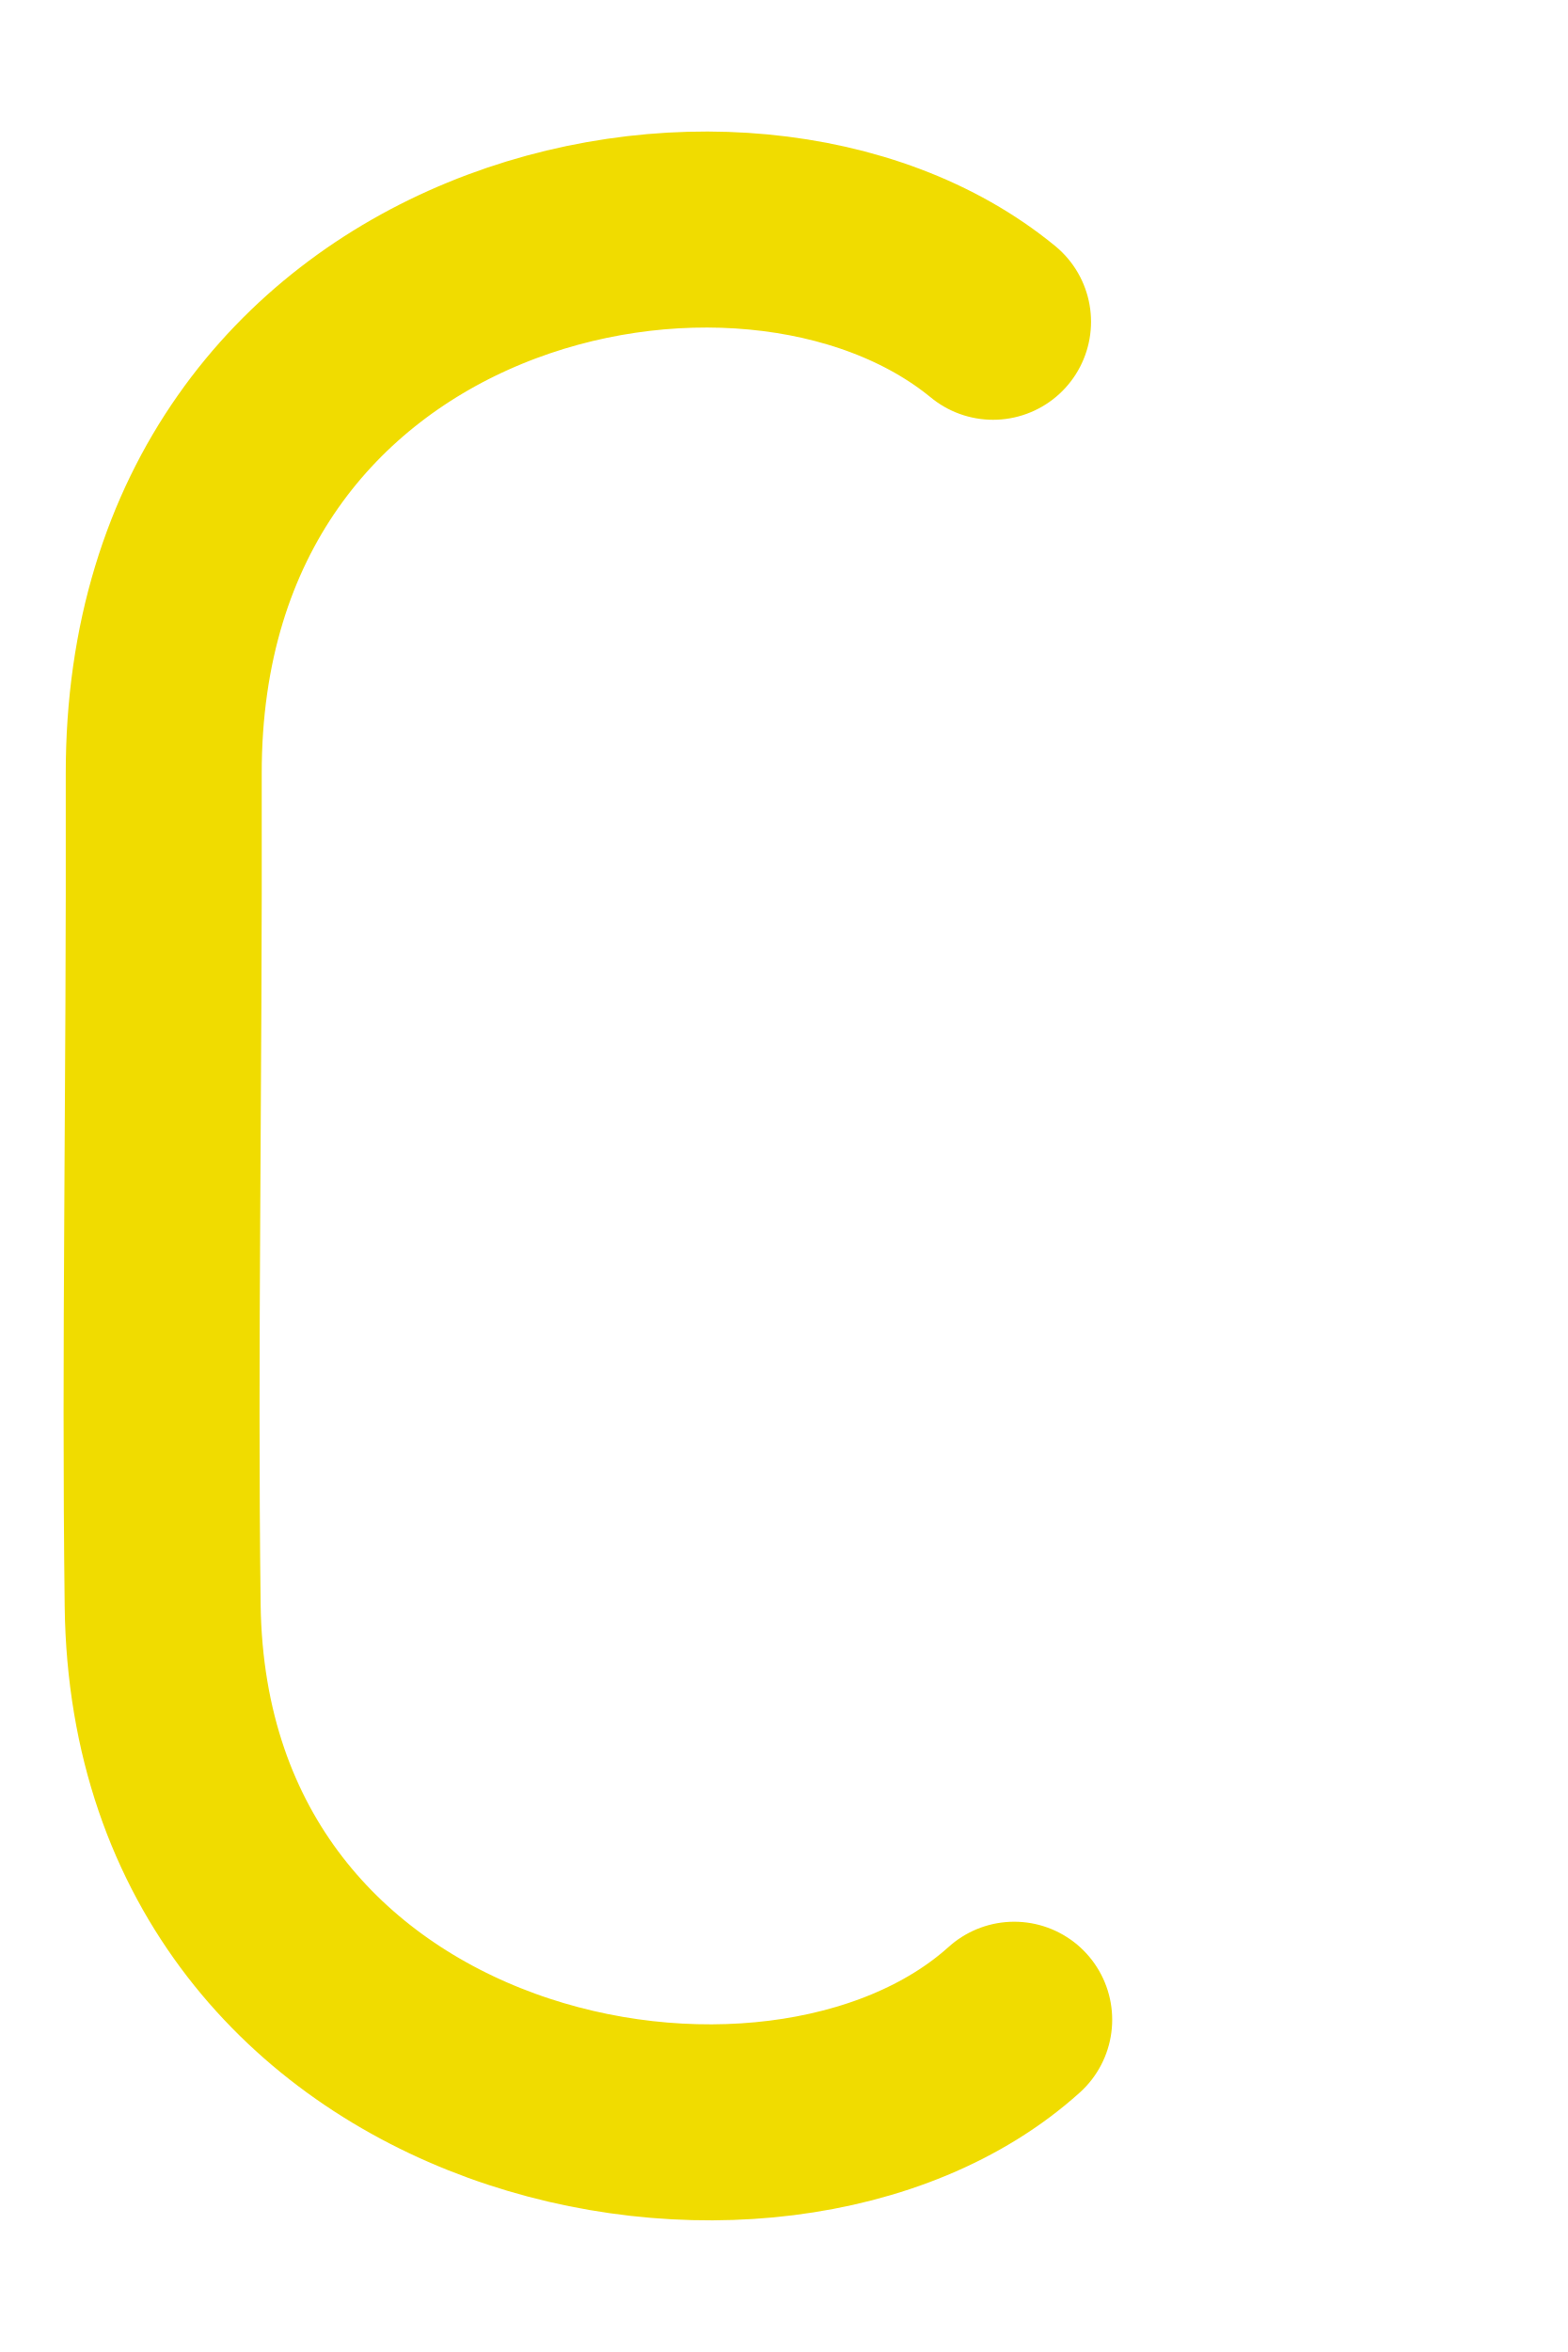
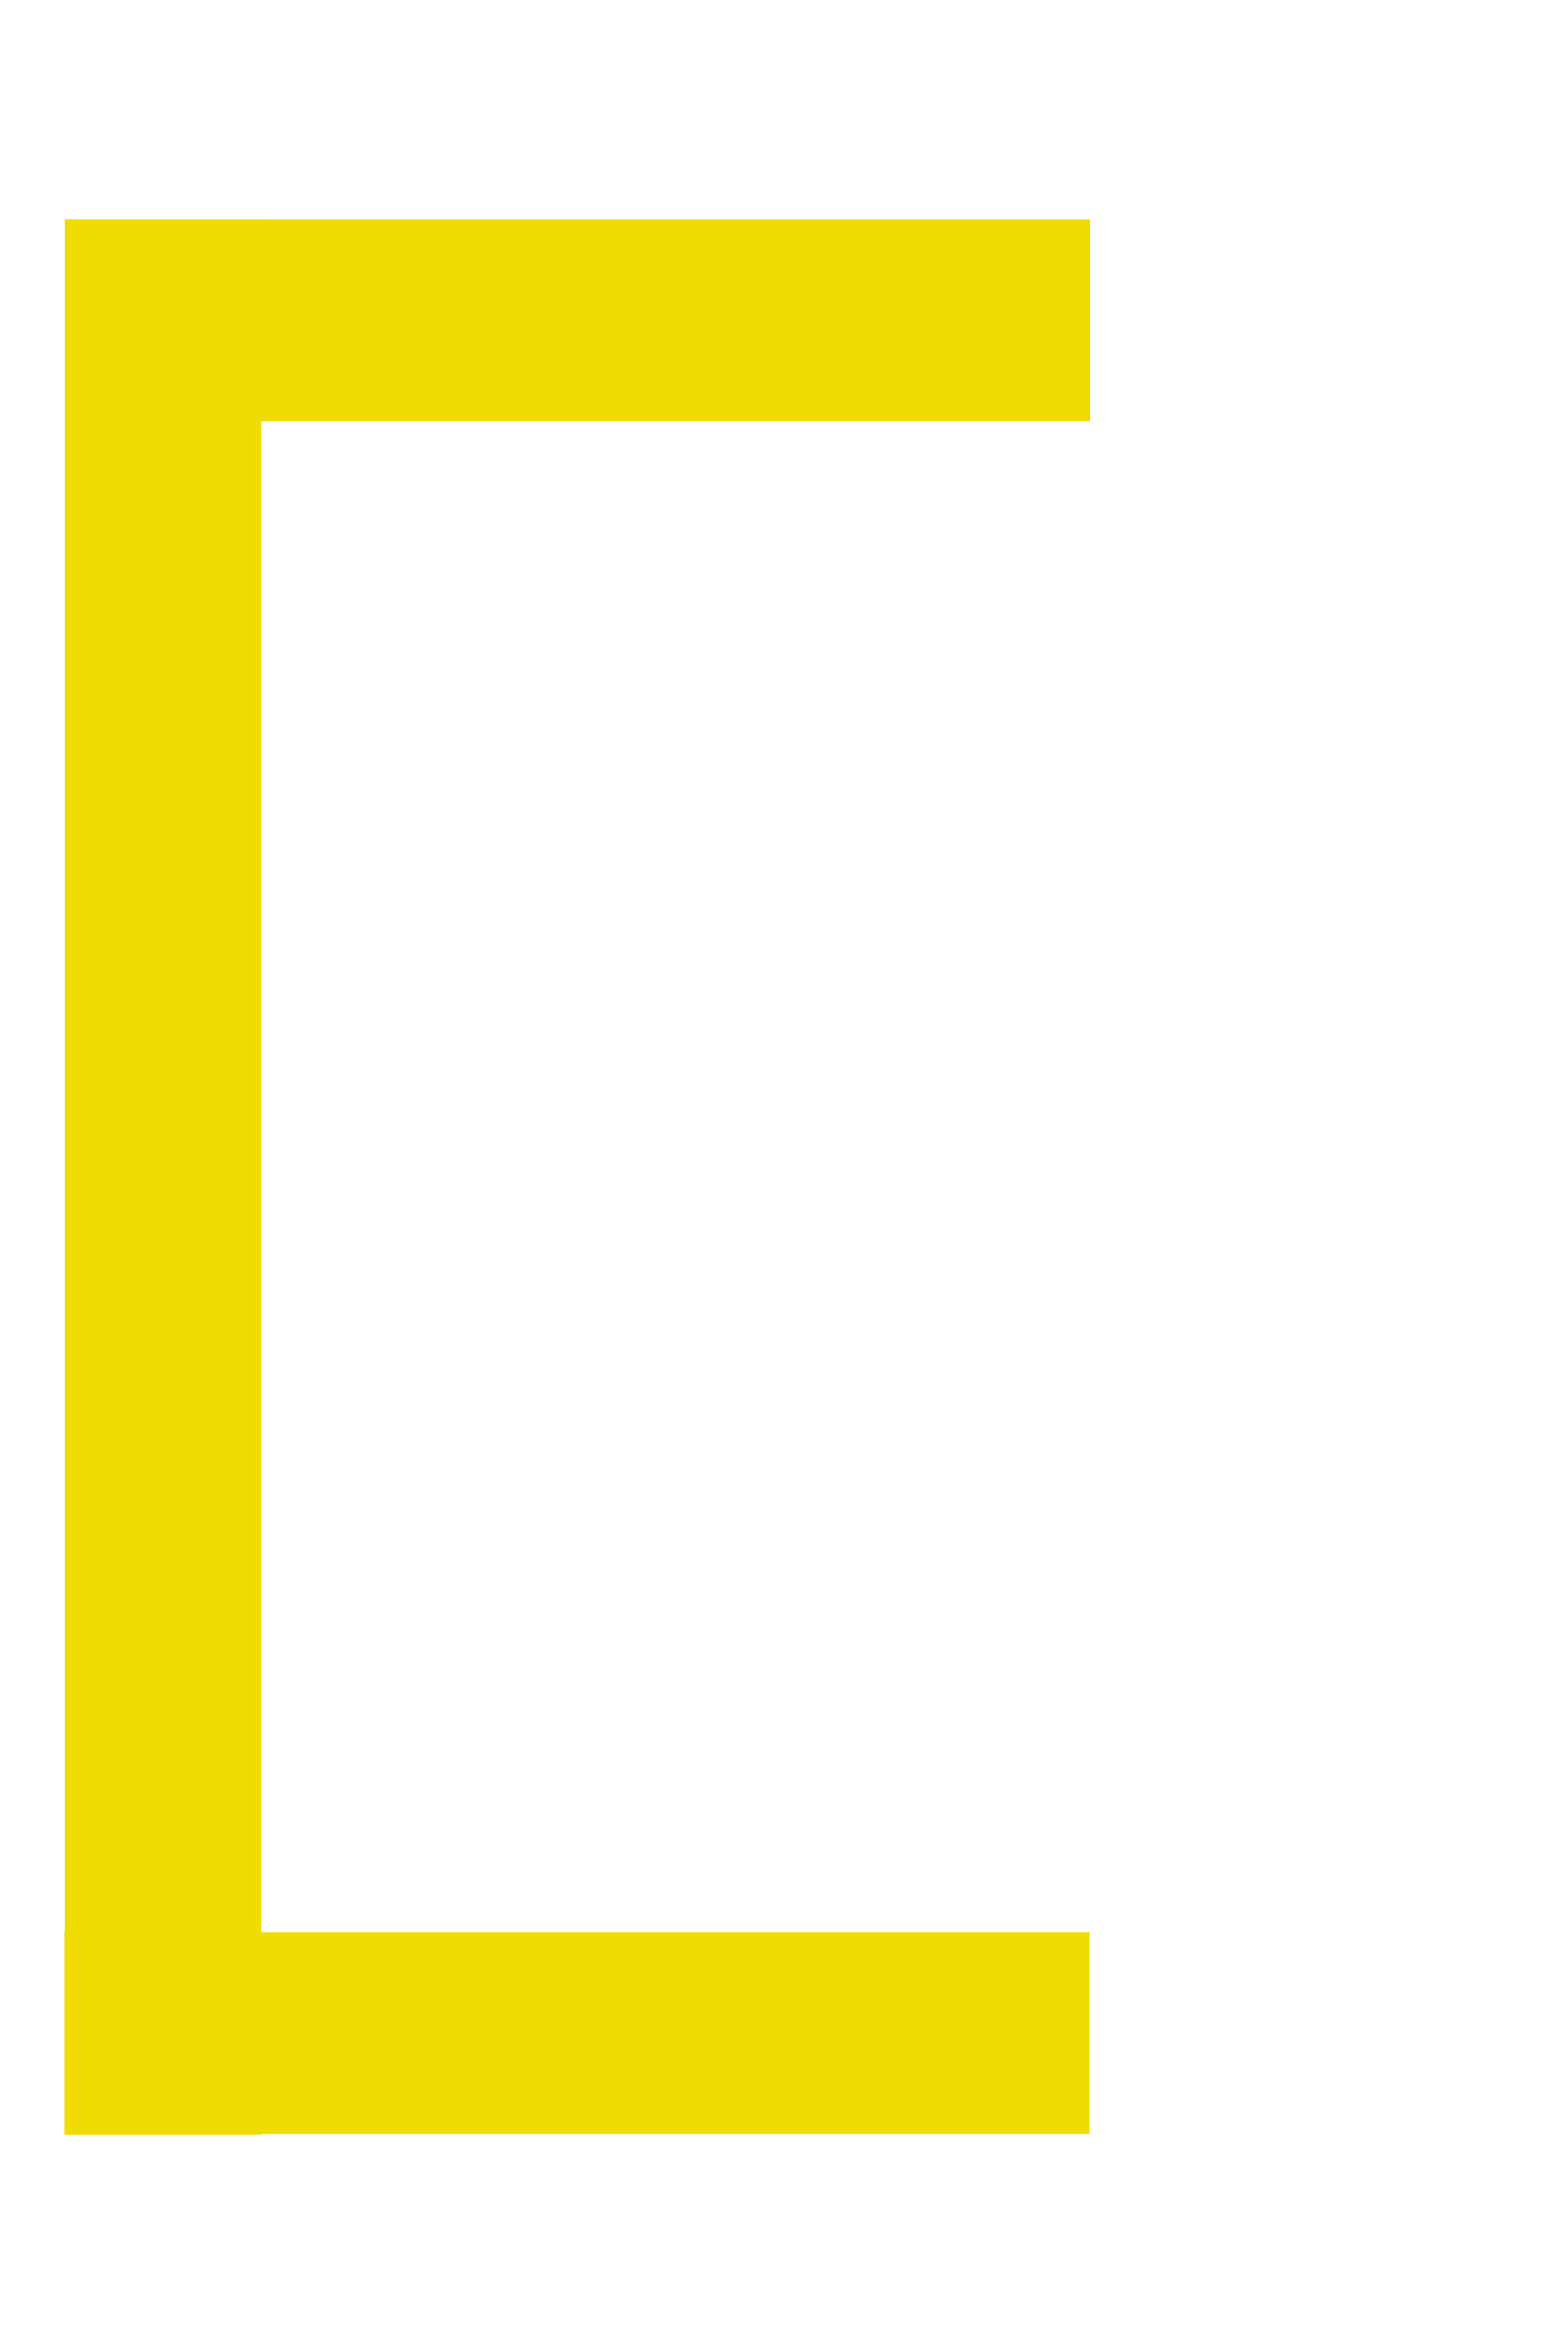
<svg xmlns="http://www.w3.org/2000/svg" version="1.1" id="Calque_1" x="0px" y="0px" viewBox="0 0 16 24" xml:space="preserve" width="16" height="24">
  <defs id="defs15" />
  <style type="text/css" id="style2">
	.st0{display:none;fill:#3D3D3D;}
	.st1{display:none;fill:#000100;}
	.st2{fill:#808080;}
</style>
  <rect x="-2.931" y="-9.688" class="st0" width="27.9" height="27.9" id="rect6" style="display:none;fill:#3d3d3d" />
  <path class="st1" d="m 25.469,18.712 h -28.9 v -28.9 h 28.9 z m -27.9,-1 h 26.9 V -9.188 h -26.9 z" id="path8" style="display:none;fill:#000100" />
  <g id="layer2" transform="translate(-3.430819,-29.28757)">
-     <path id="path15" style="opacity:1;vector-effect:none;fill:none;stroke:#f0dc00;stroke-width:2;stroke-linecap:round;stroke-linejoin:round;stroke-dashoffset:4.8;paint-order:stroke fill markers" d="M 13.782,49.897 C 11.346,52.094 5.158,50.903 5.091,45.671 5.058,43.025 5.109,40.539 5.102,37.188 5.092,31.792 11.031,30.488 13.566,32.571" />
+     <rect style="fill:#f0dc00;fill-opacity:1;stroke-width:0.237;stroke-linecap:square;stroke-linejoin:miter;stroke-dasharray:0.024, 0.475;stop-color:#000000" id="rect997" width="2.006" height="19.542" x="4.092" y="31.529" />
+     <rect style="fill:#f0dc00;fill-opacity:1;stroke-width:0.176;stroke-linecap:square;stroke-linejoin:miter;stroke-dasharray:0.018, 0.352;stop-color:#000000" id="rect997-3" width="10.462" height="2.059" x="4.095" y="31.527" />
+     <rect style="fill:#f0dc00;fill-opacity:1;stroke-width:0.176;stroke-linecap:square;stroke-linejoin:miter;stroke-dasharray:0.018, 0.352;stop-color:#000000" id="rect997-3-6" width="10.462" height="2.059" x="4.089" y="49.004" />
  </g>
</svg>
